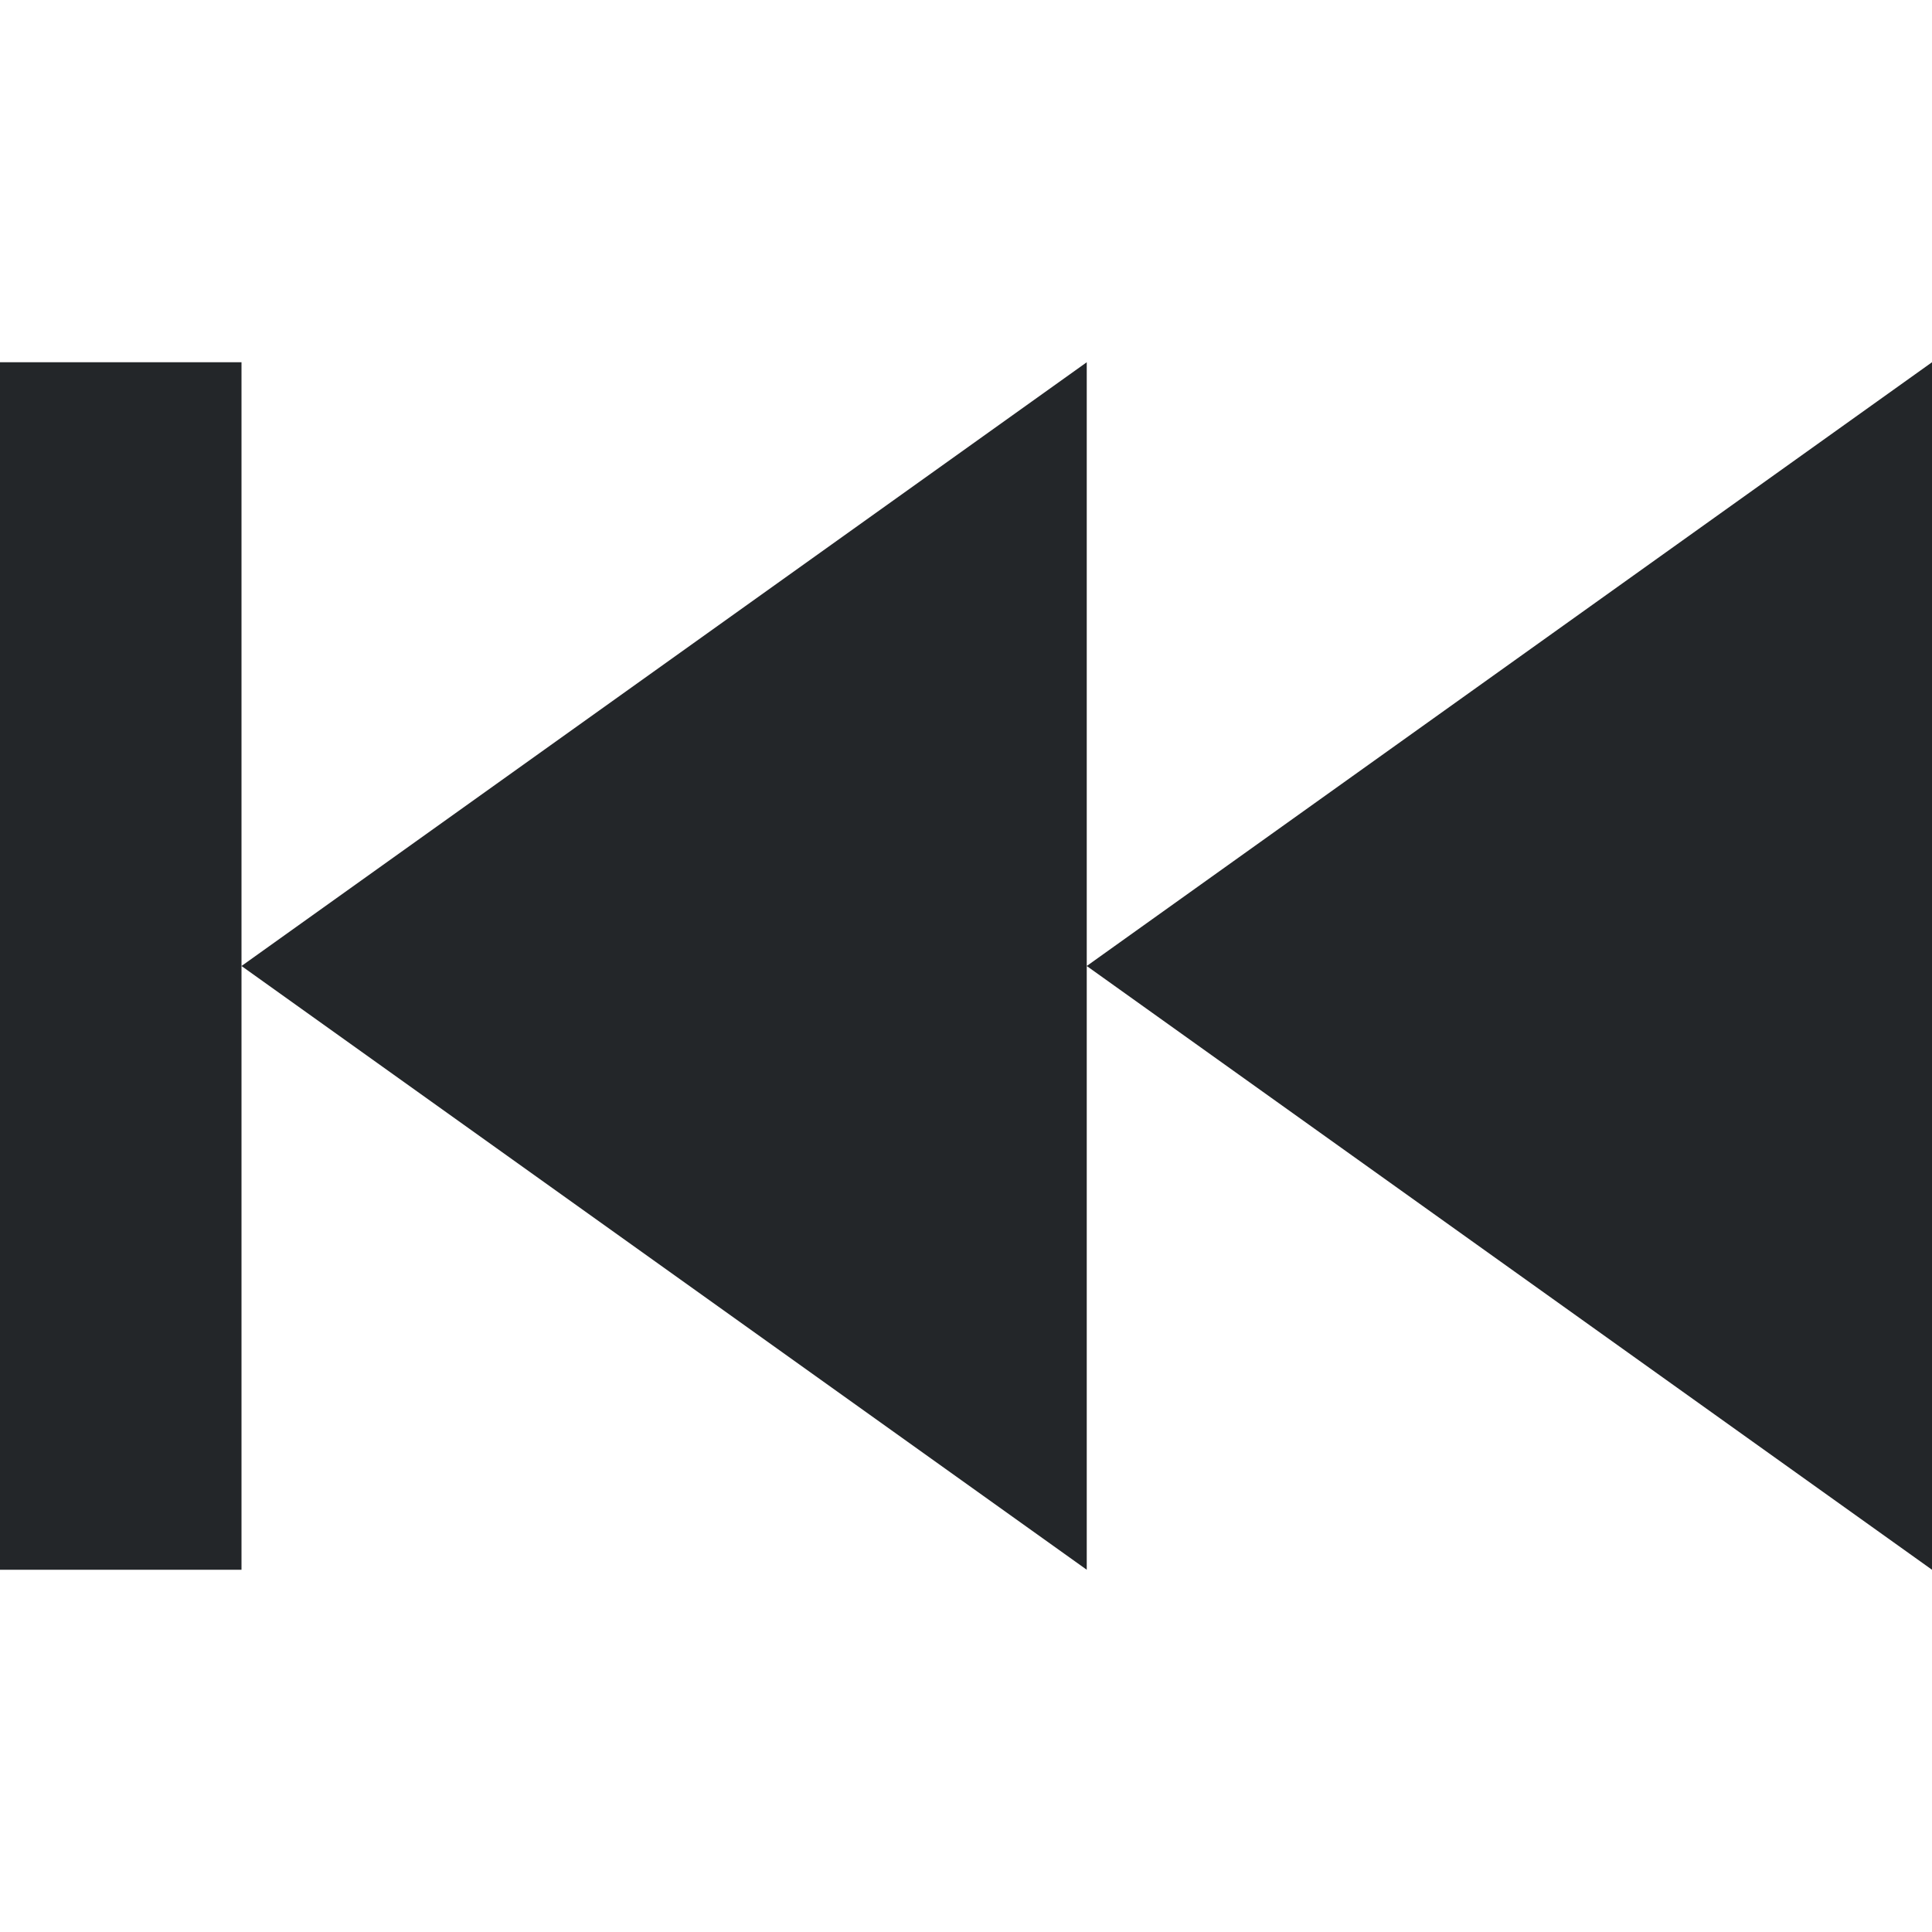
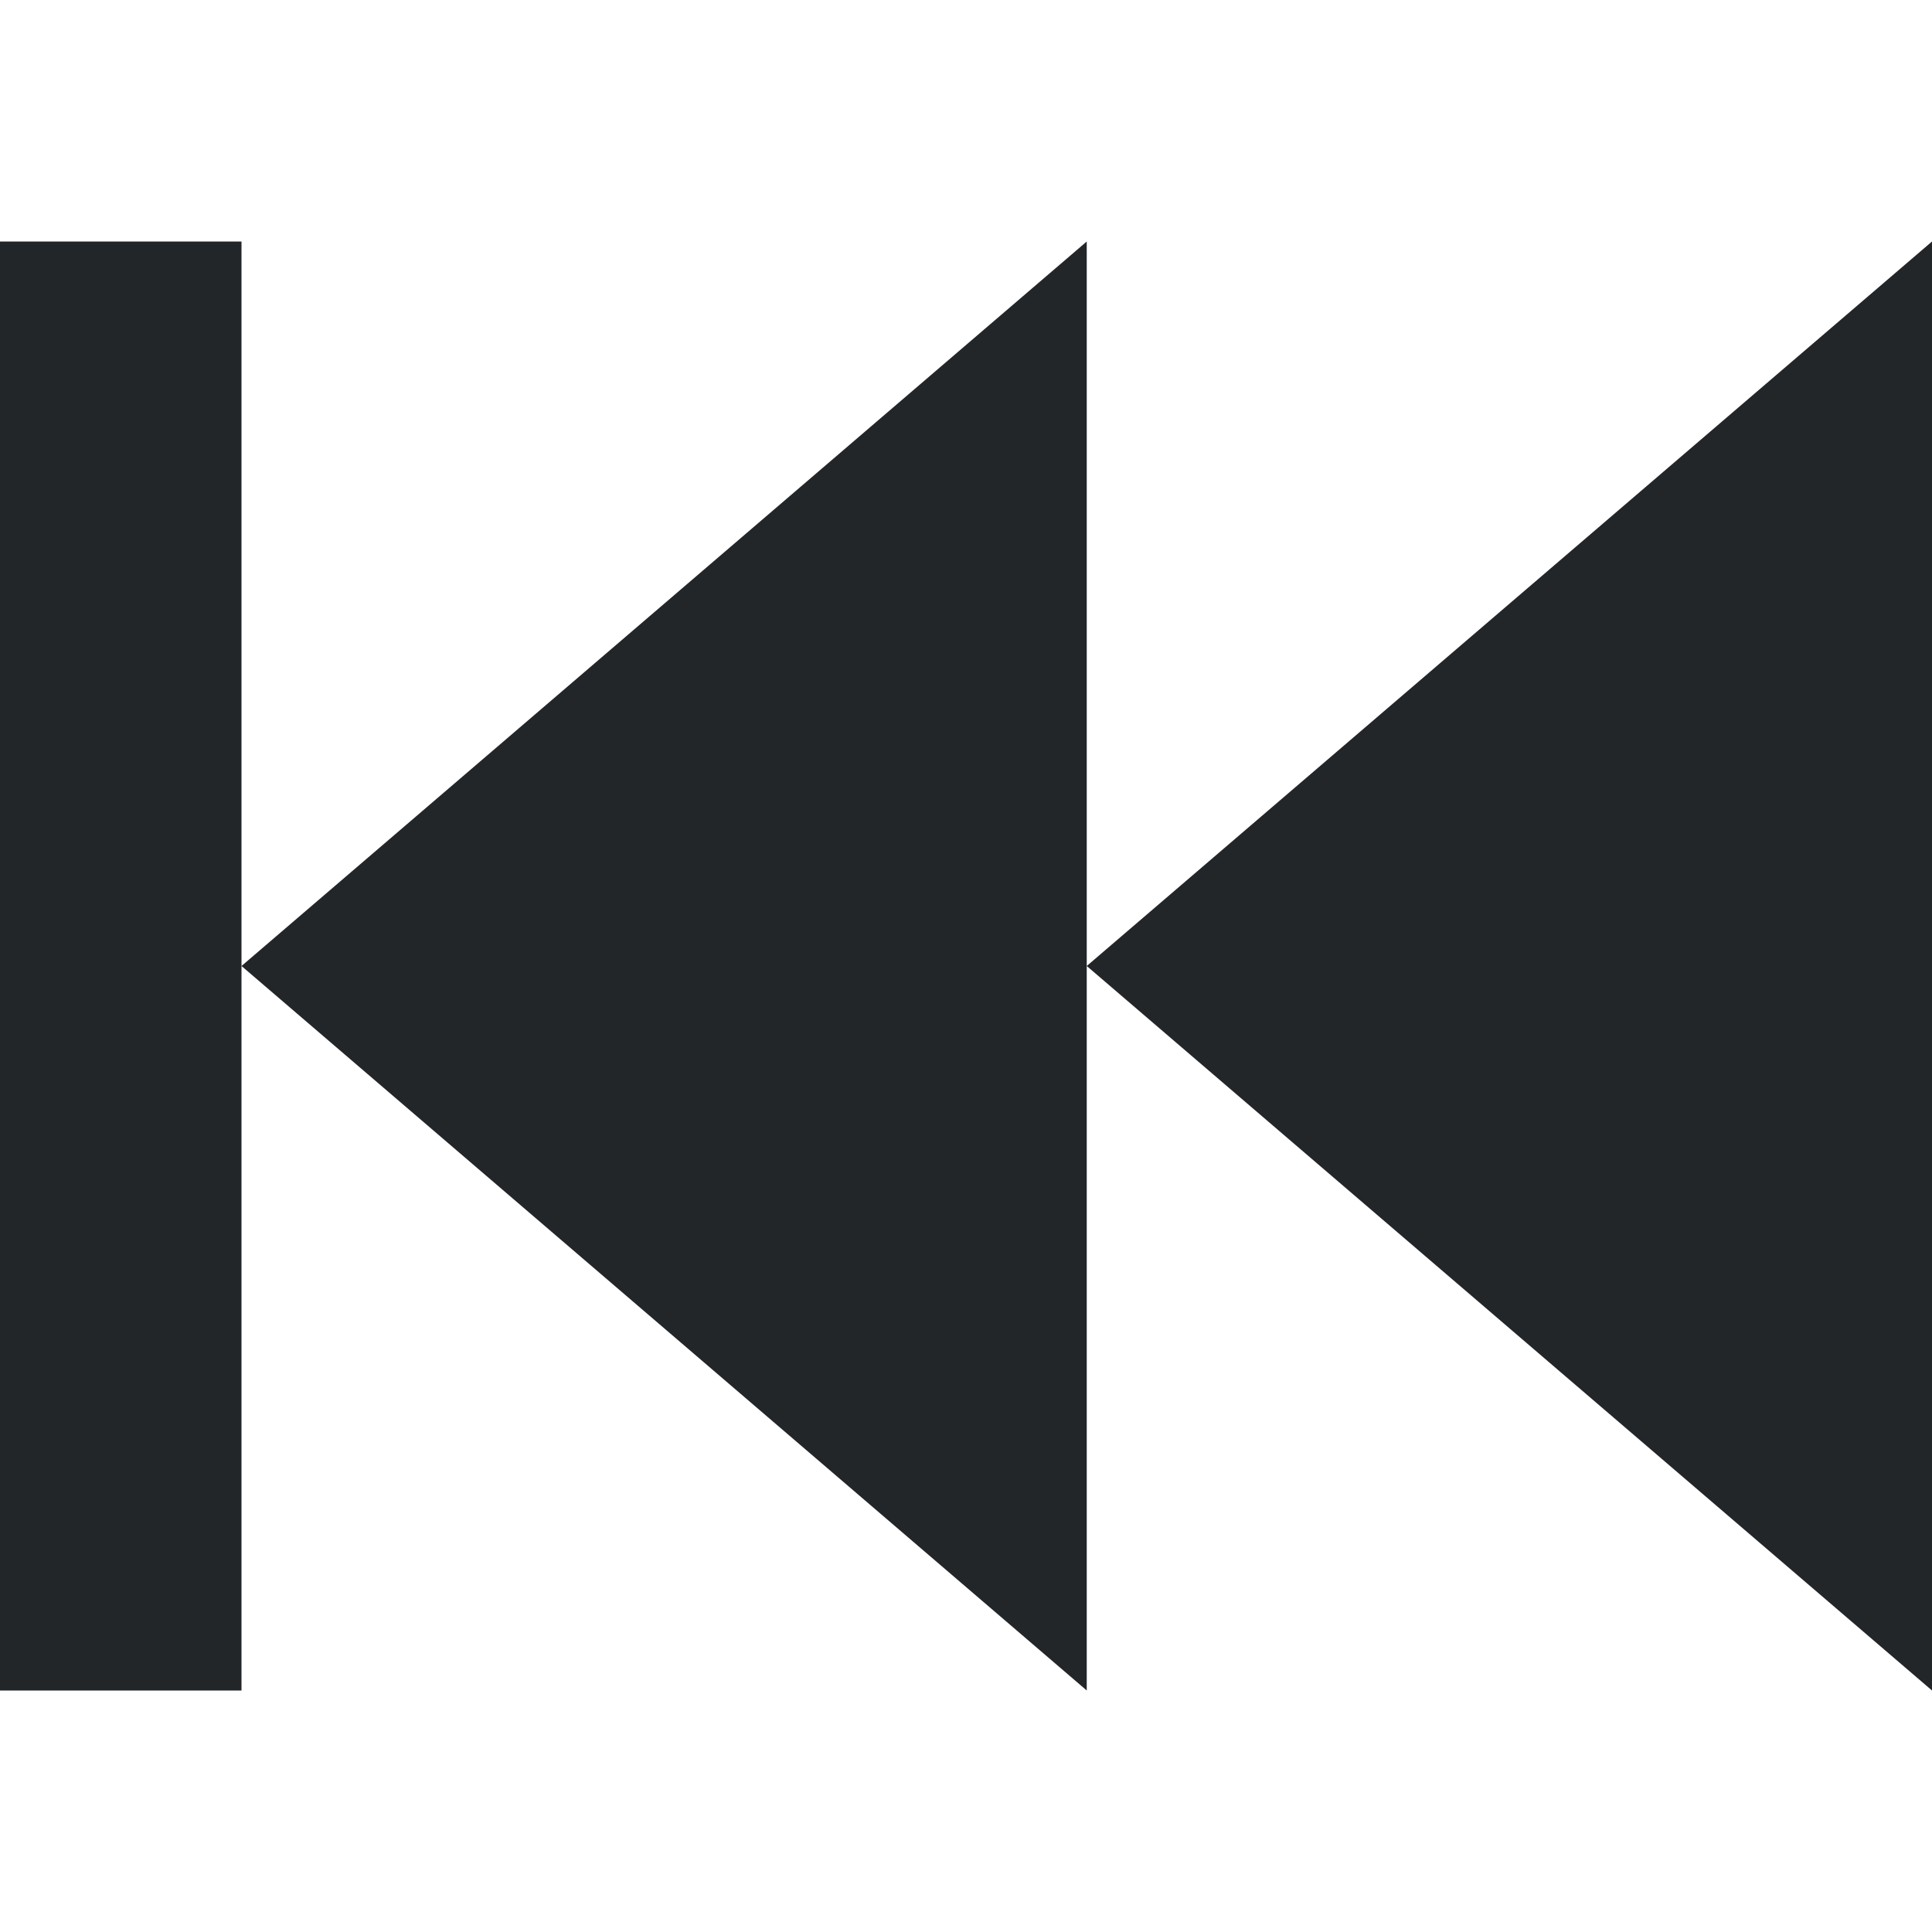
<svg xmlns="http://www.w3.org/2000/svg" viewBox="0 0 16 16">
  <style type="text/css" id="current-color-scheme">
        .ColorScheme-Text {
            color:#232629;
        }
    </style>
-   <path d="M9 3v10L2 8zM2 8v5H0V3h2zm14-5v10L9 8z" class="ColorScheme-Text" fill="currentColor" />
+   <path d="m9 2v12l-7-6zm-7 6v6h-2v-12h2zm14-6v12l-7-6z" class="ColorScheme-Text" fill="currentColor" />
</svg>
